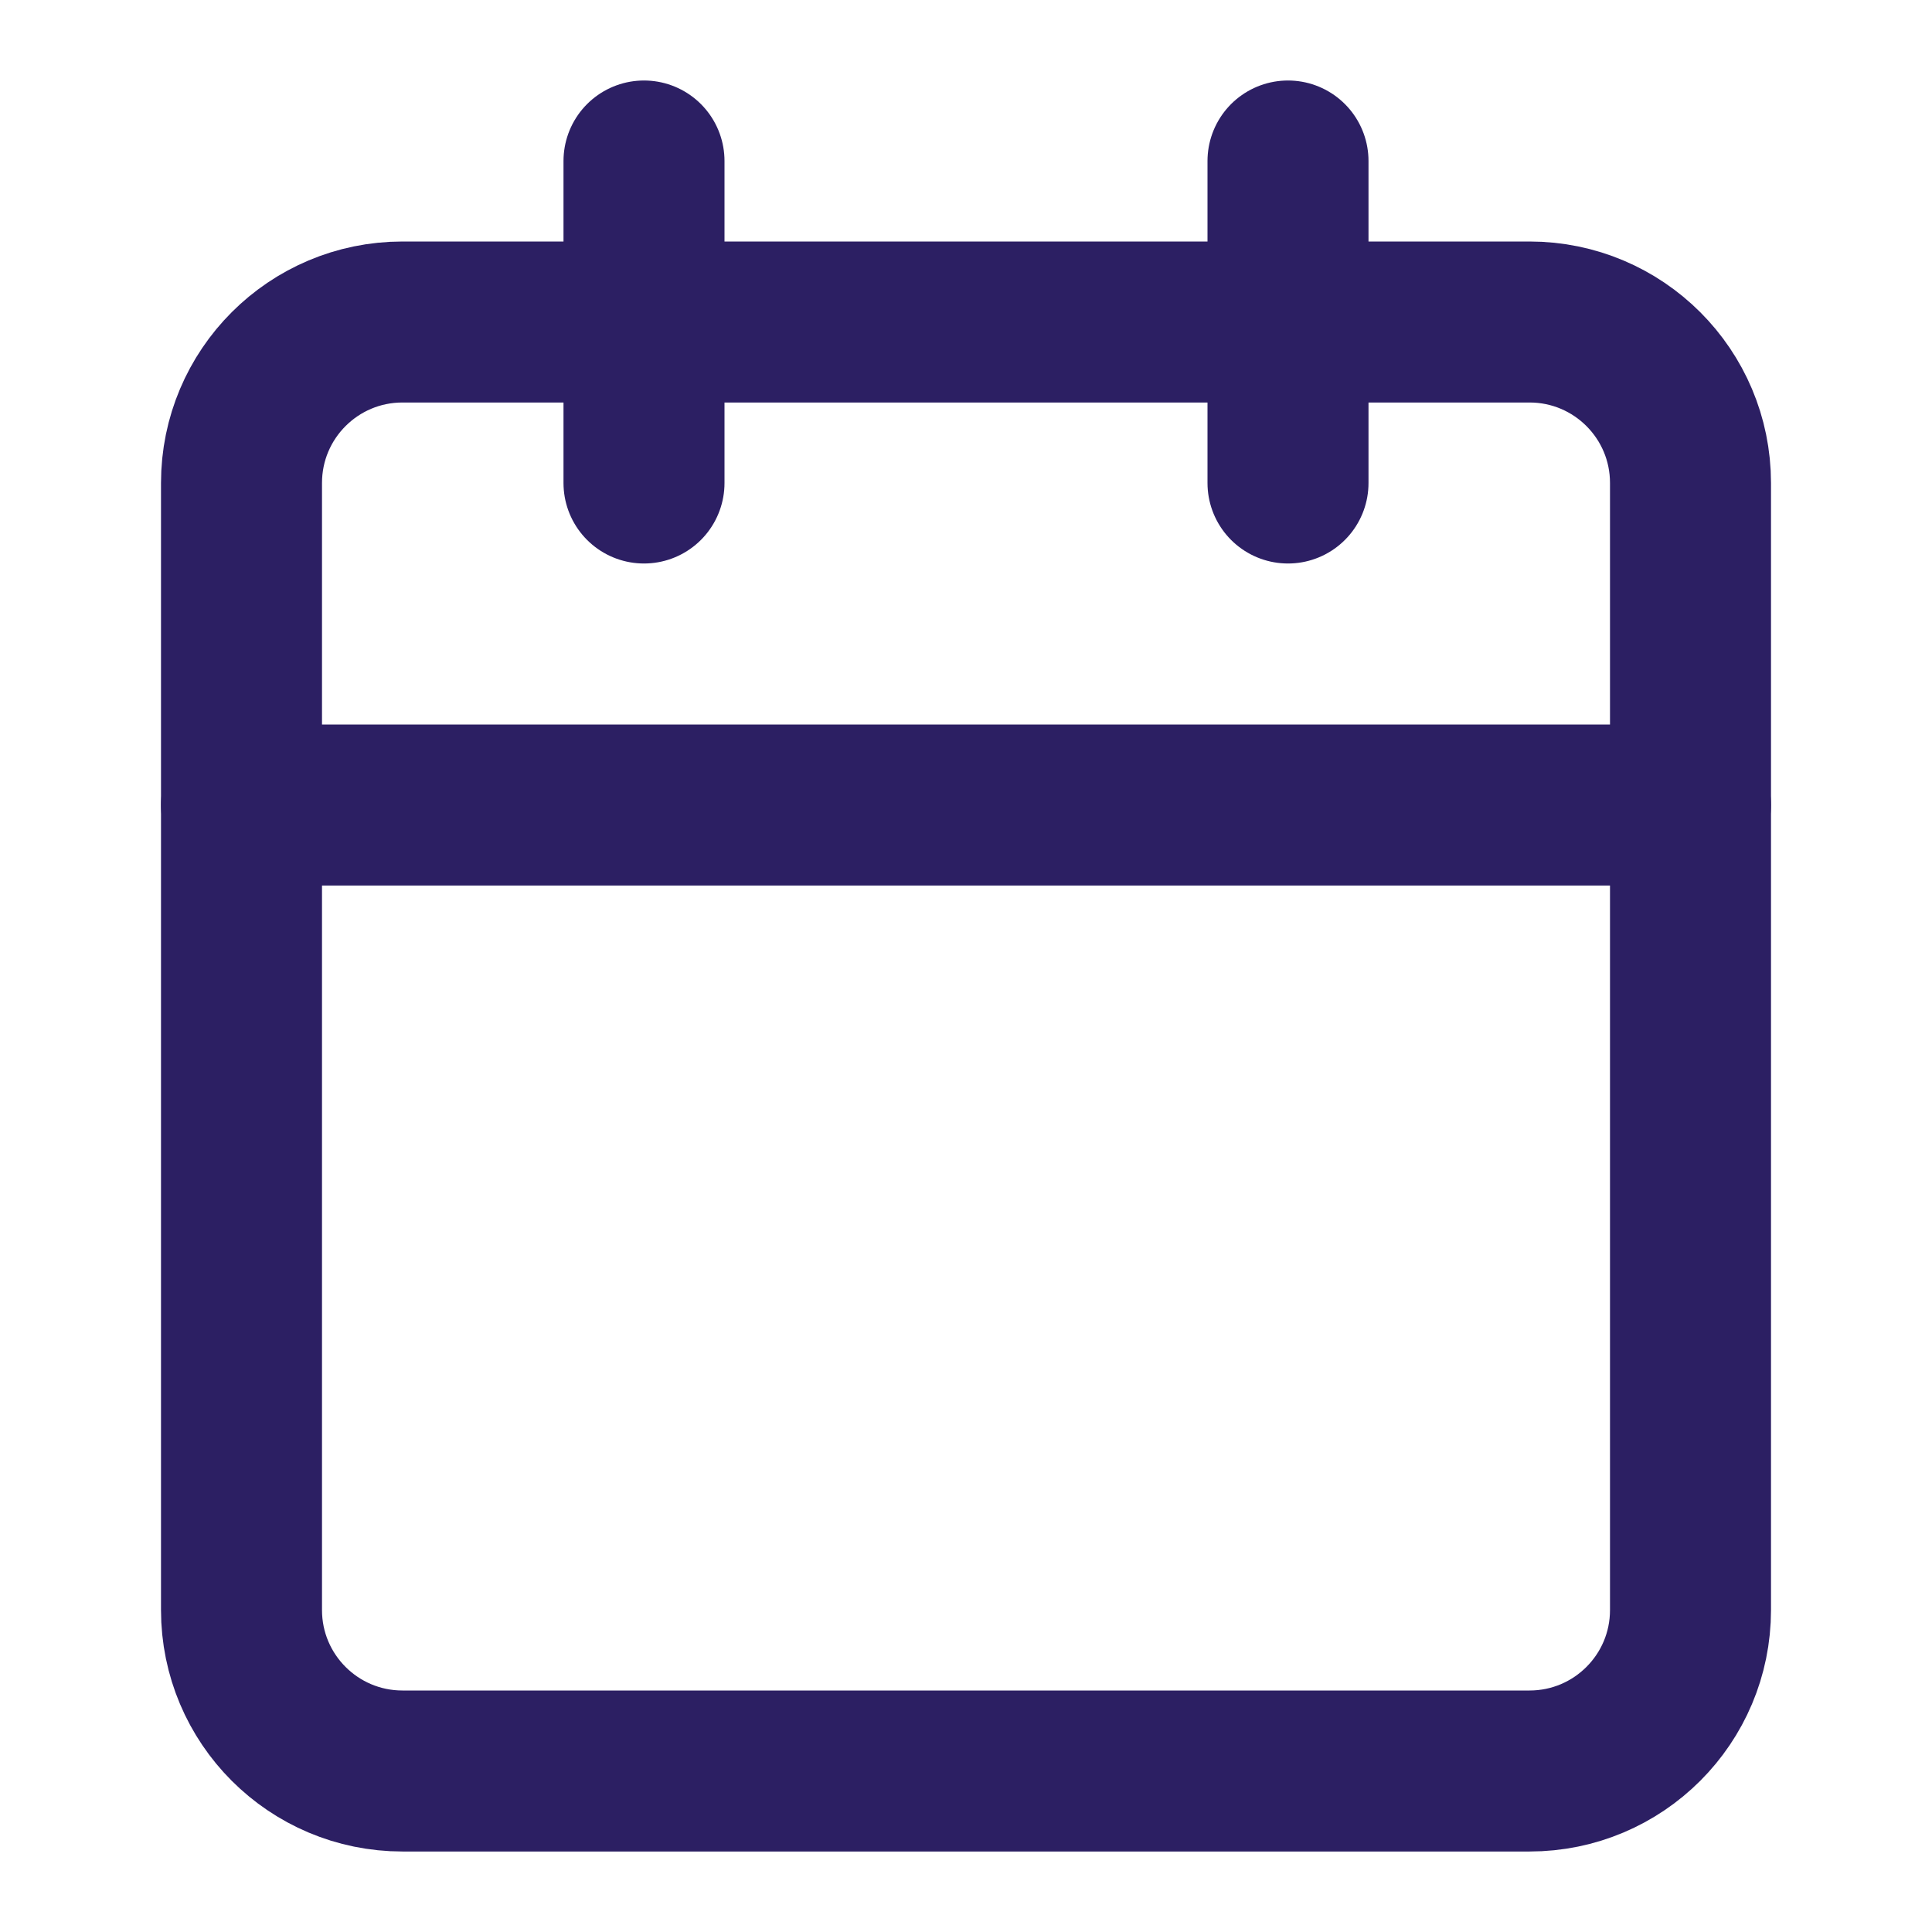
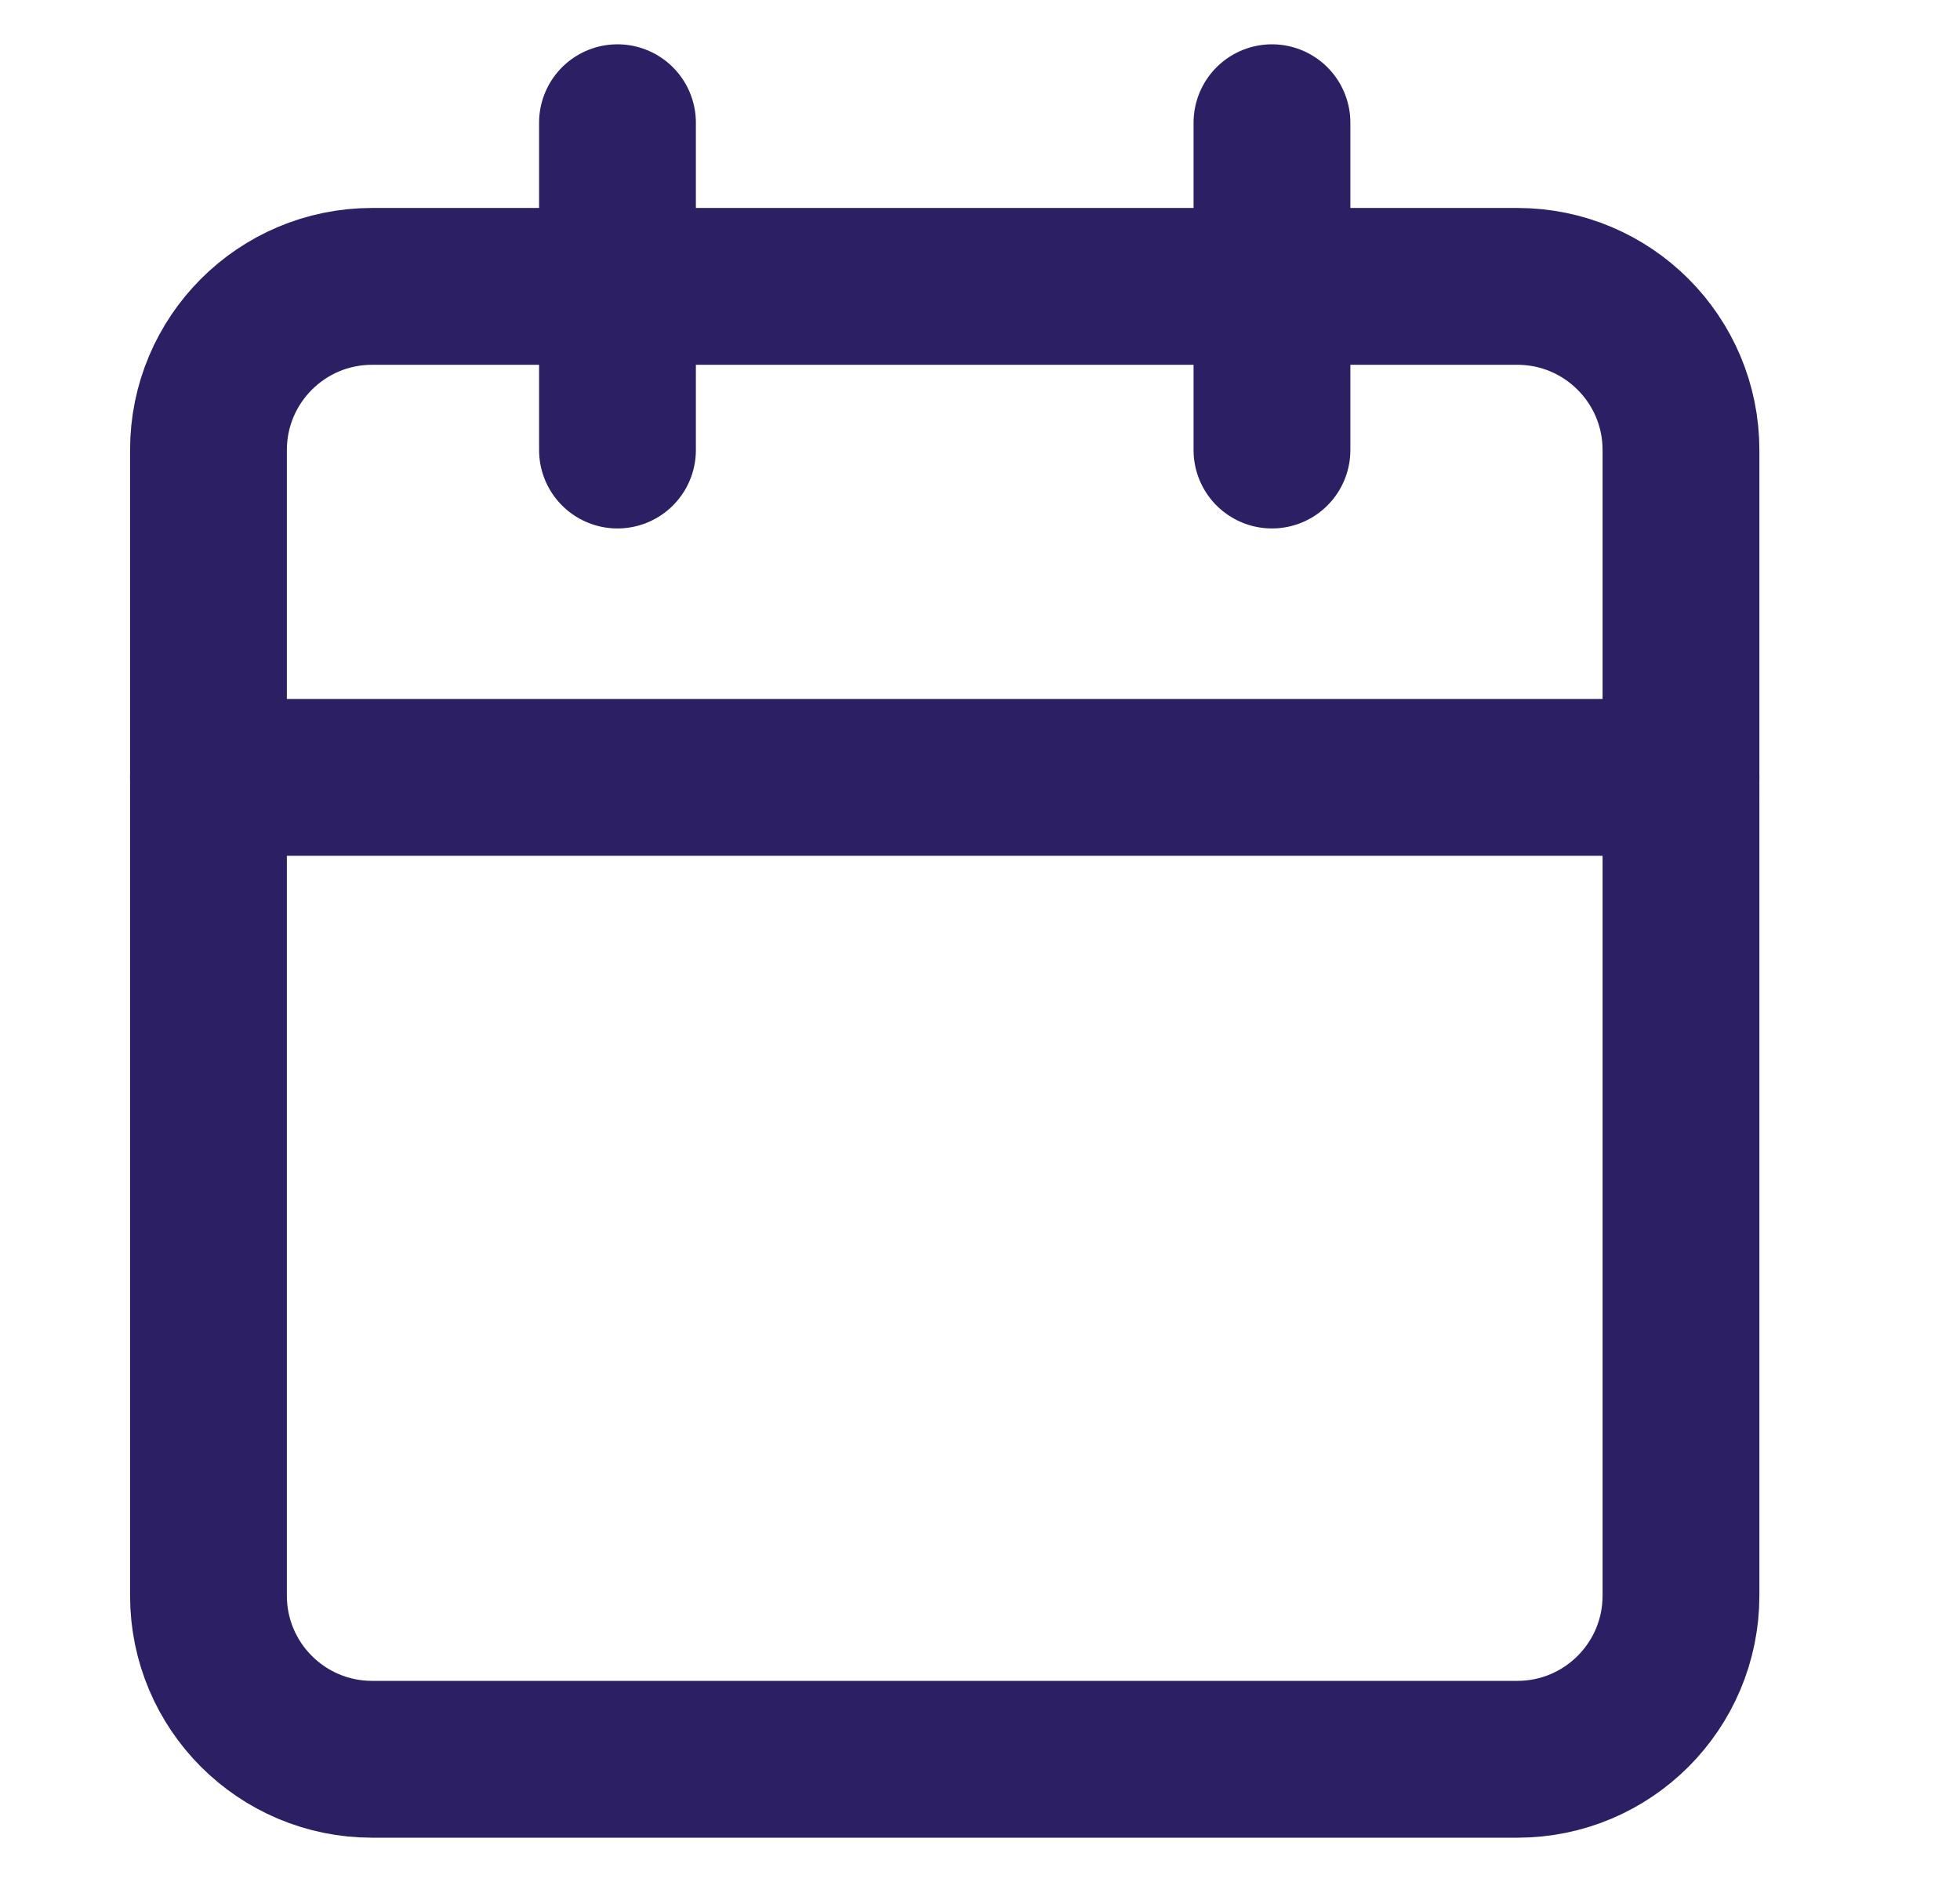
- <svg xmlns="http://www.w3.org/2000/svg" width="24" height="24" viewBox="0 0 24 24" fill="none">
-   <path d="M19 4H5C3.895 4 3 4.895 3 6V20C3 21.105 3.895 22 5 22H19C20.105 22 21 21.105 21 20V6C21 4.895 20.105 4 19 4Z" stroke="#2C1F63" stroke-width="2" stroke-linecap="round" stroke-linejoin="round" />
-   <path d="M16 2V6" stroke="#2C1F63" stroke-width="2" stroke-linecap="round" stroke-linejoin="round" />
-   <path d="M8 2V6" stroke="#2C1F63" stroke-width="2" stroke-linecap="round" stroke-linejoin="round" />
-   <path d="M3 10H21" stroke="#2C1F63" stroke-width="2" stroke-linecap="round" stroke-linejoin="round" />
+ <svg xmlns="http://www.w3.org/2000/svg" width="25" height="24" viewBox="0 0 25 24" fill="none">
+   <path d="M19.354 3.652H4.746C3.593 3.652 2.659 4.587 2.659 5.739V20.348C2.659 21.5 3.593 22.435 4.746 22.435H19.354C20.507 22.435 21.441 21.5 21.441 20.348V5.739C21.441 4.587 20.507 3.652 19.354 3.652Z" stroke="#2C1F63" stroke-width="2" stroke-linecap="round" stroke-linejoin="round" />
+   <path d="M16.224 1.565V5.739" stroke="#2C1F63" stroke-width="2" stroke-linecap="round" stroke-linejoin="round" />
+   <path d="M7.876 1.565V5.739" stroke="#2C1F63" stroke-width="2" stroke-linecap="round" stroke-linejoin="round" />
+   <path d="M2.659 9.913H21.441" stroke="#2C1F63" stroke-width="2" stroke-linecap="round" stroke-linejoin="round" />
</svg>
